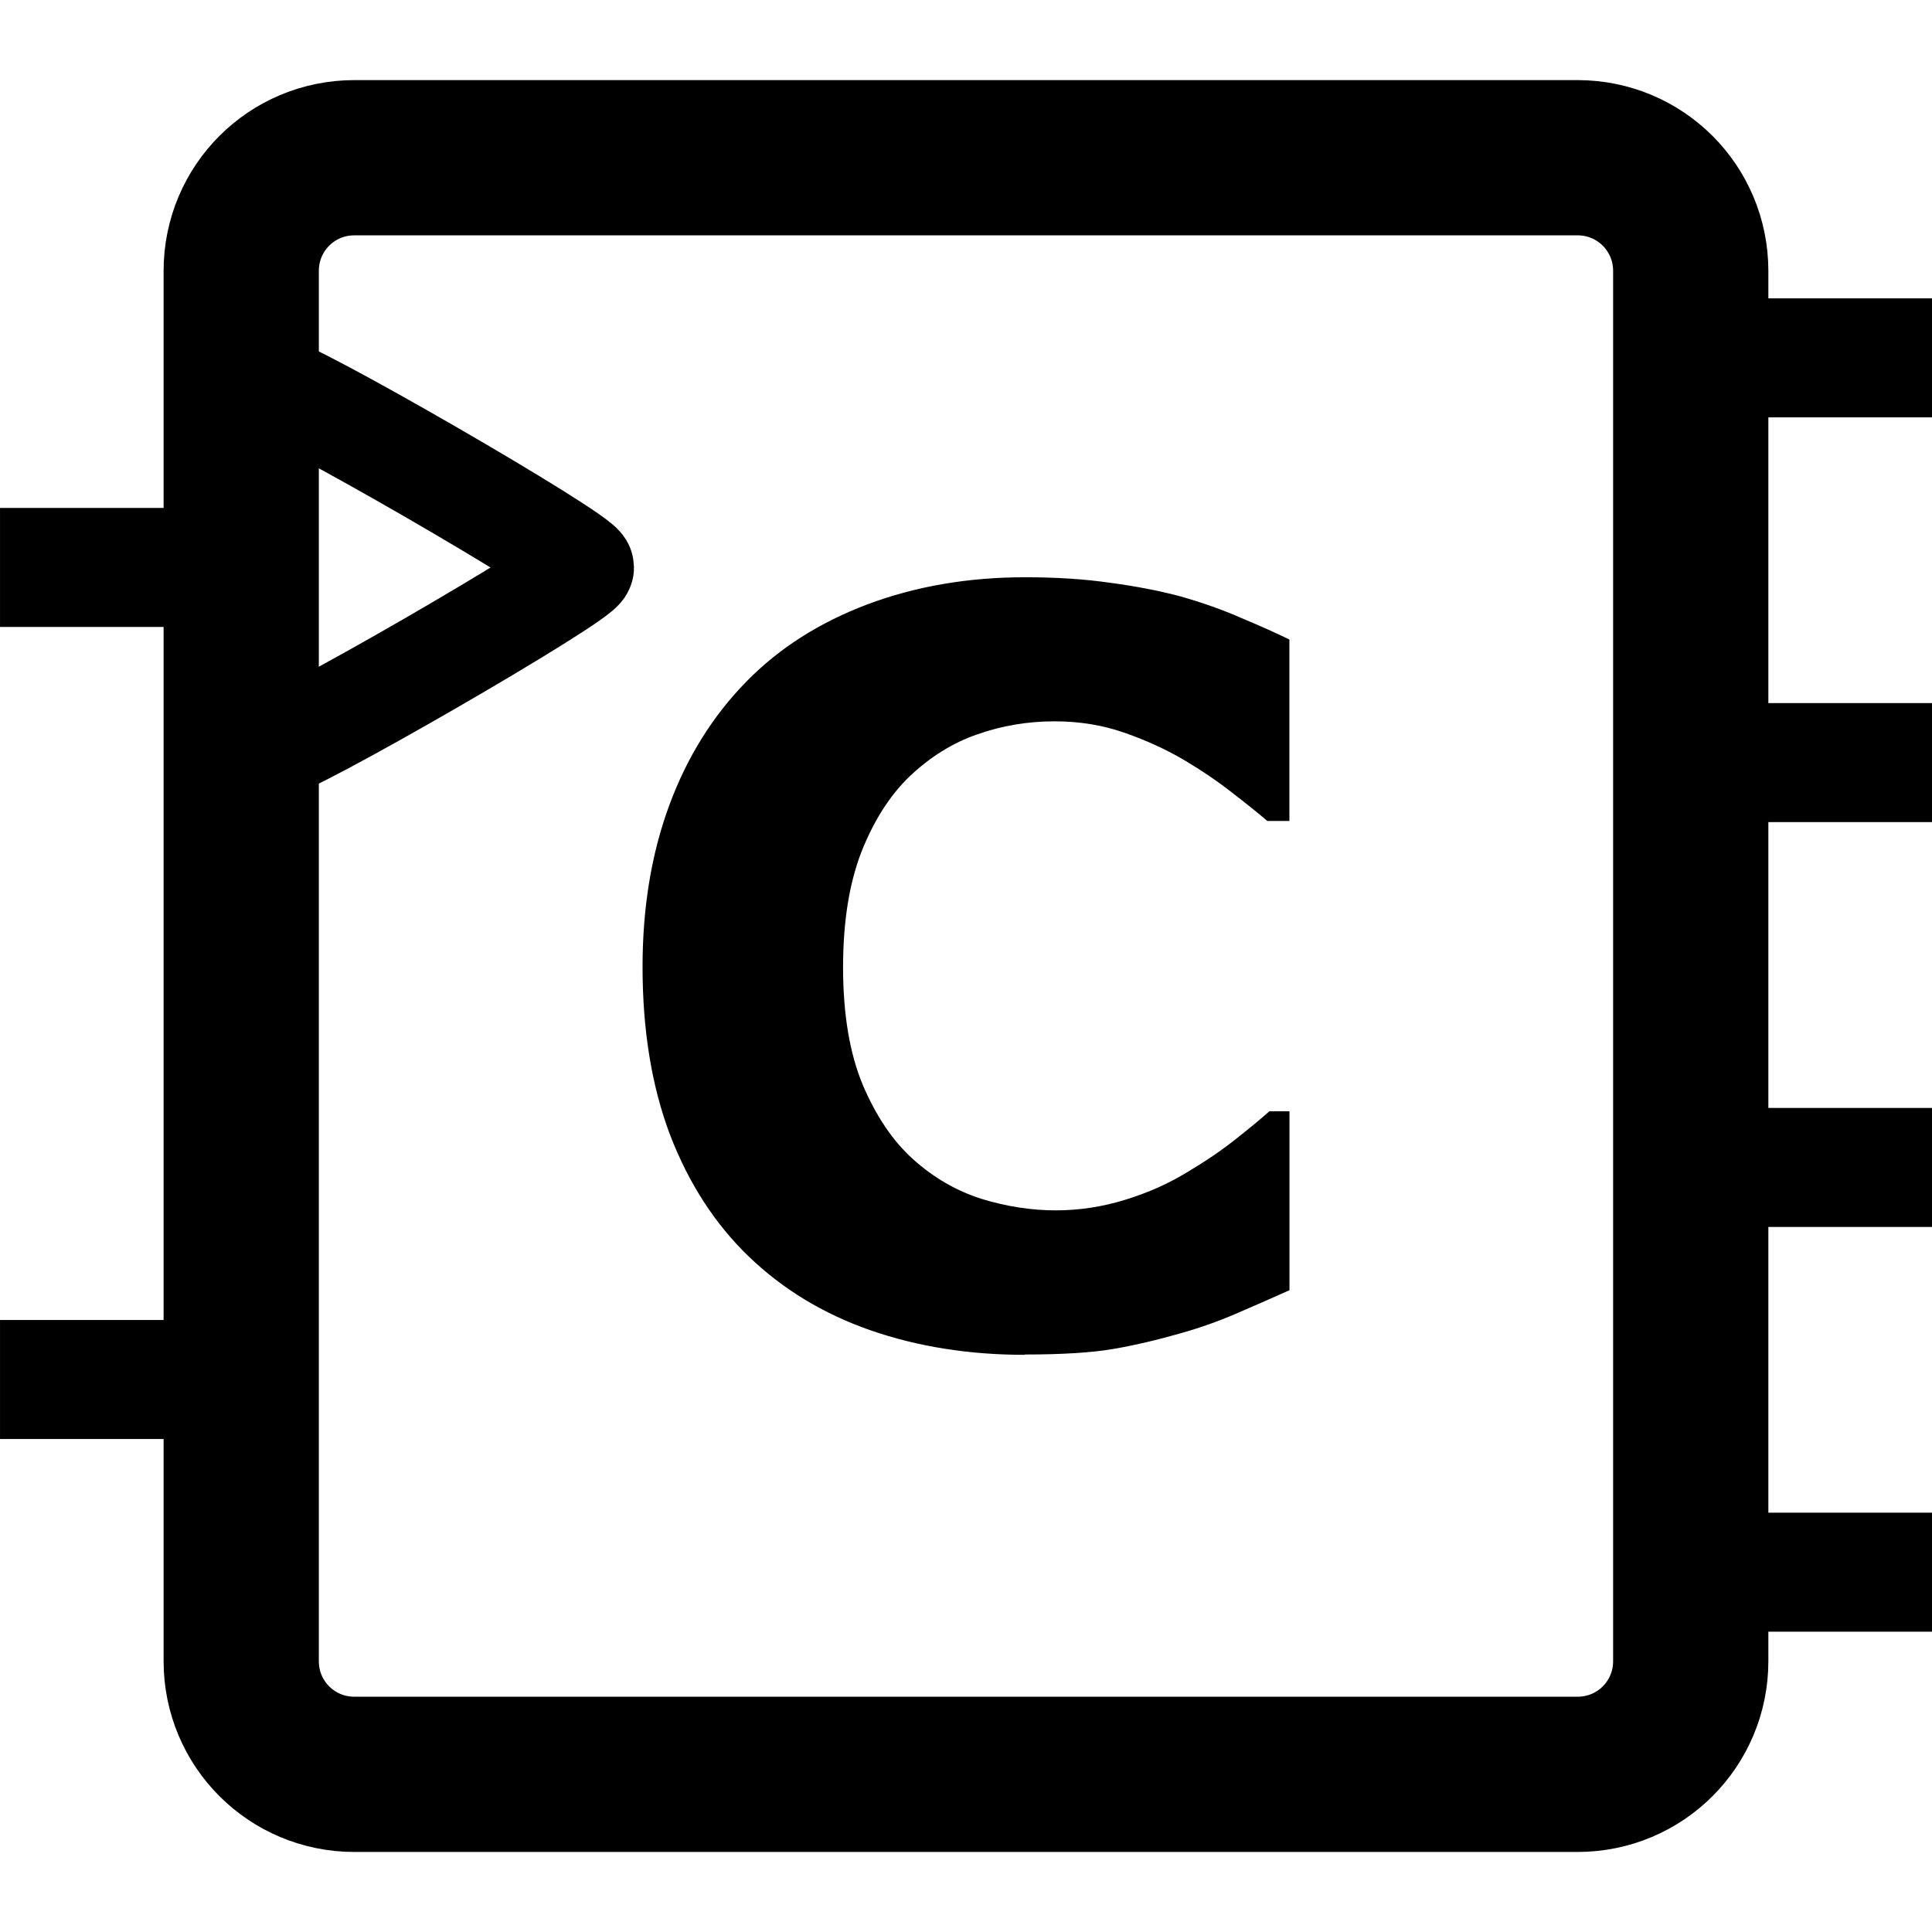
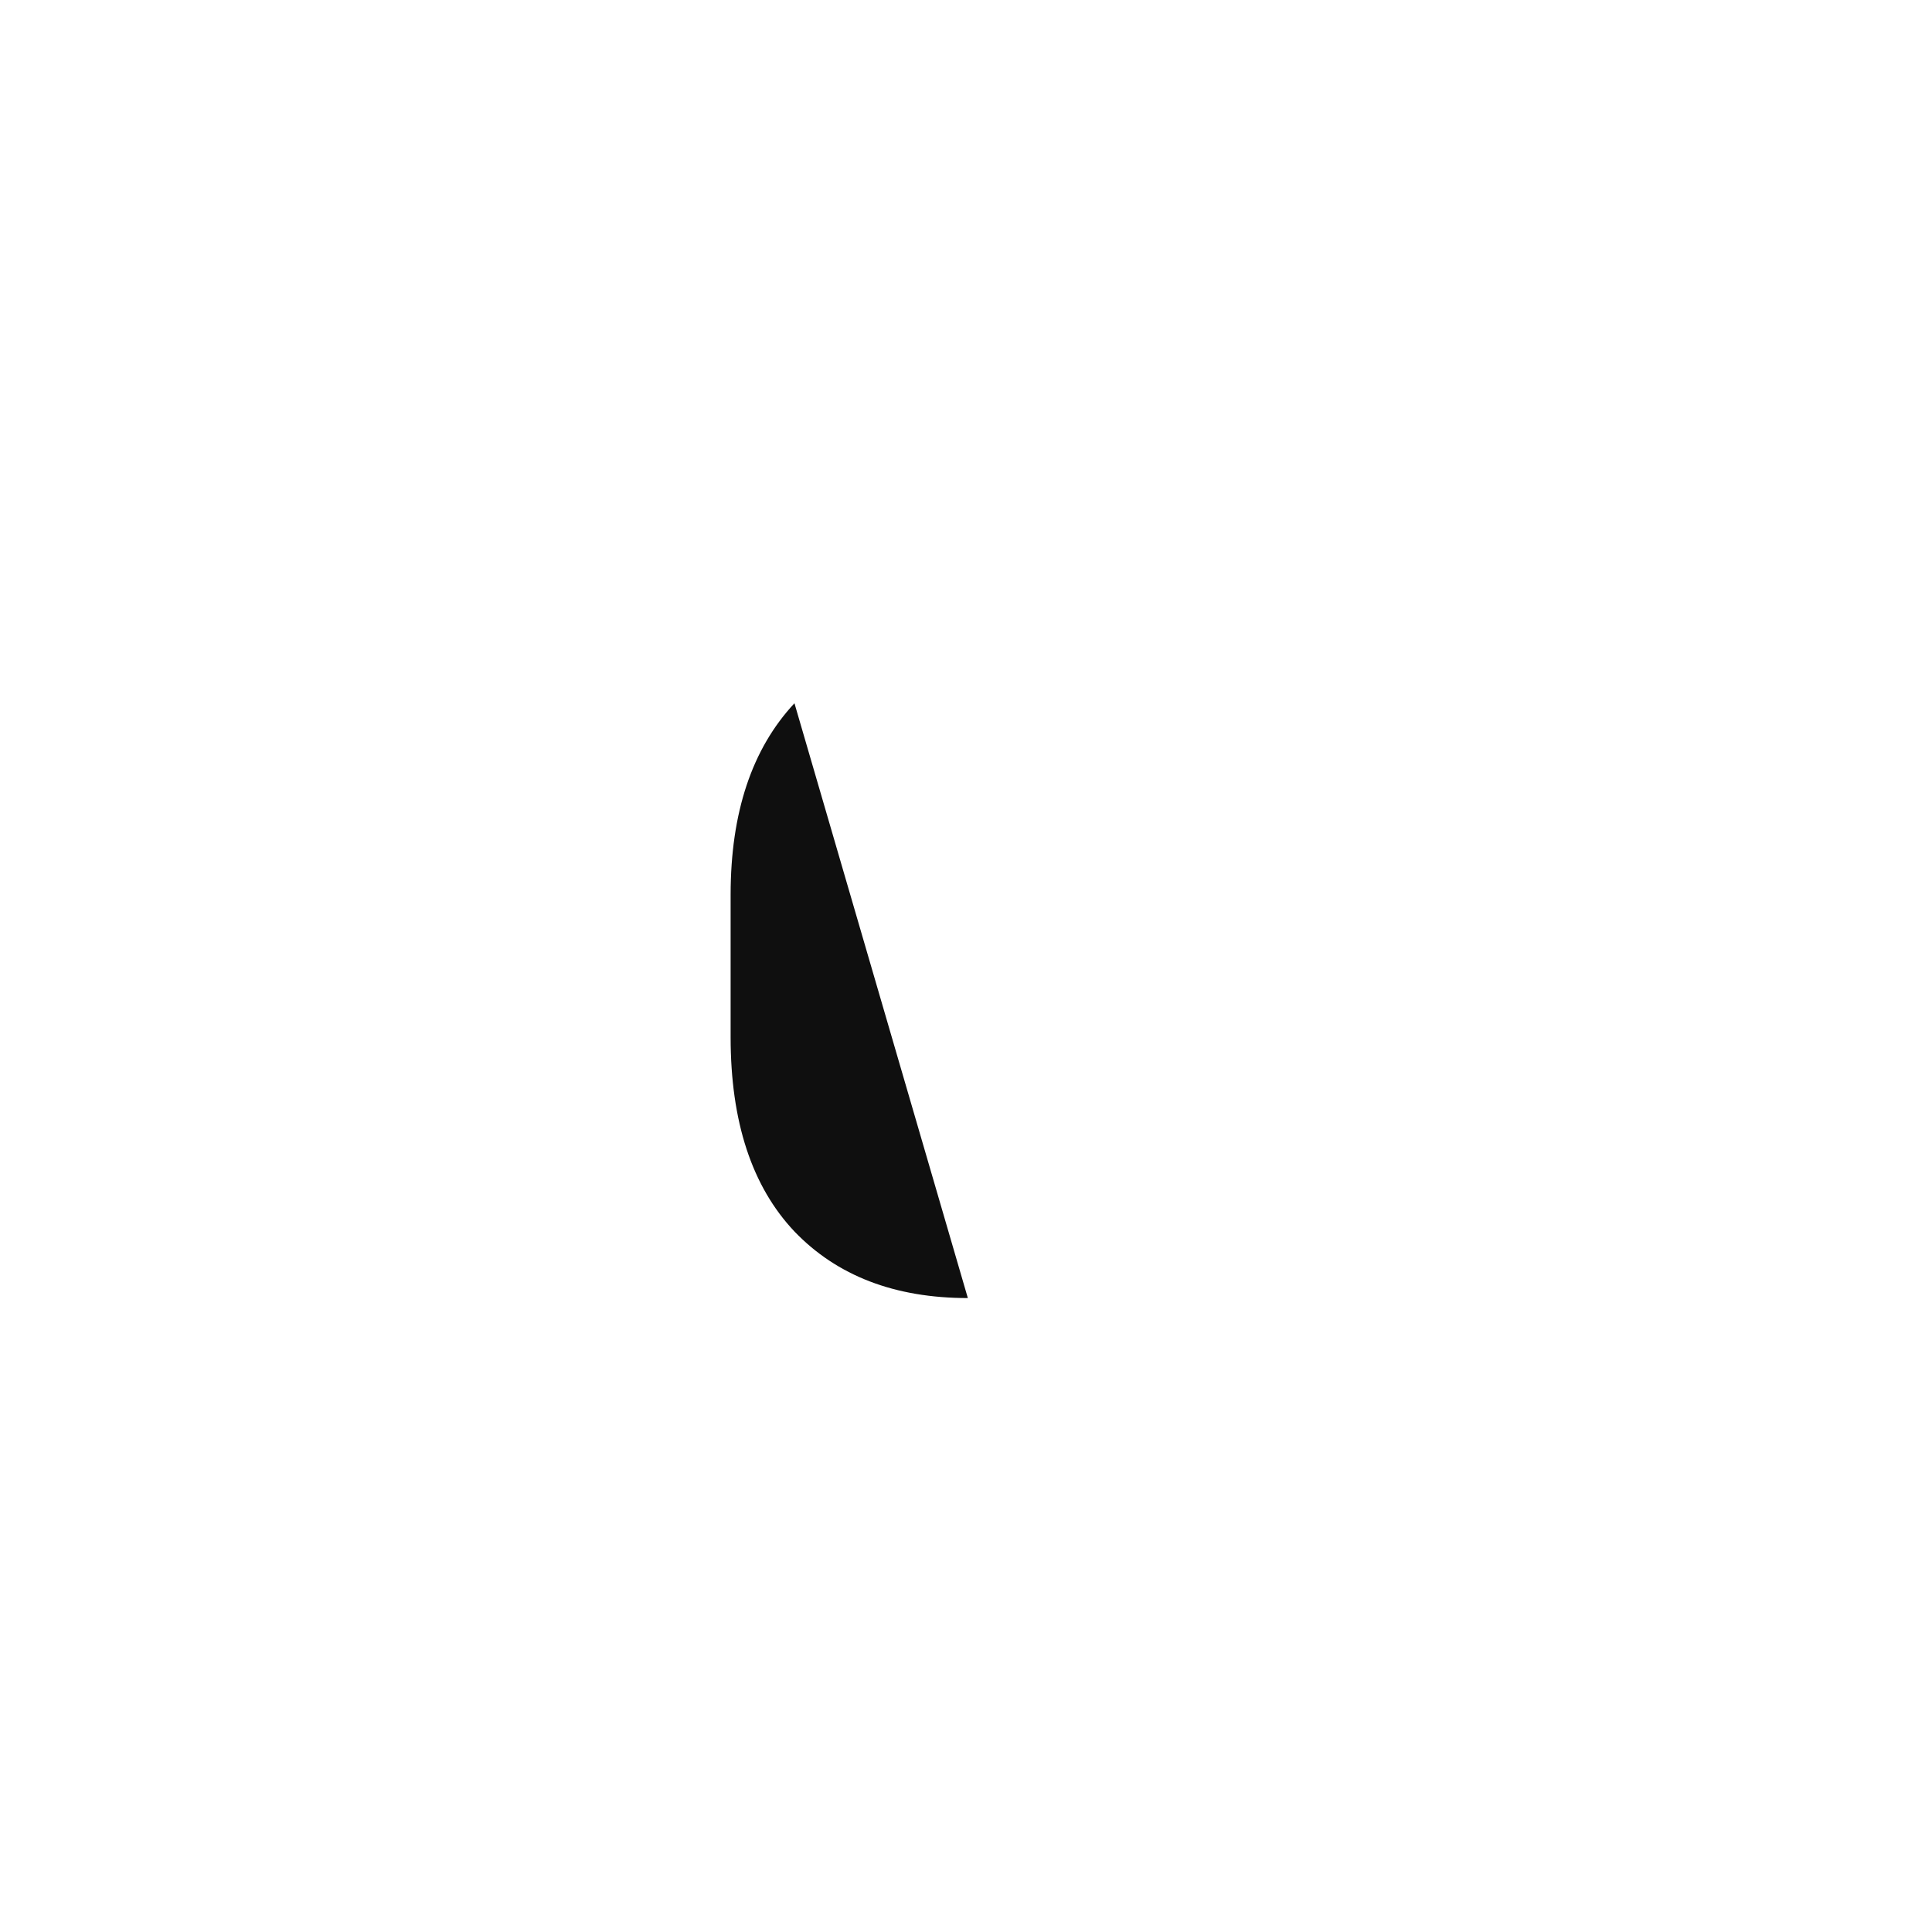
- <svg xmlns="http://www.w3.org/2000/svg" version="1.1" viewBox="0 0 28 28">
-   <g transform="translate(2.235637,1.2)">
-     <g transform="matrix(1.09375,0,0,1.09375,-144.5859,232.8187)" stroke-linejoin="round" stroke-width=".914">
-       <g fill="none" stroke="#000">
-         <path d="m130.149-206.441h3.196" stroke-width="1.577" />
-         <path d="m130.149-195.681h3.196" stroke-width="1.577" />
-         <path d="m134.845-211.87h16.207c0.831 0 1.5 0.669 1.5 1.5v18.421c0 0.831-0.669 1.5-1.5 1.5h-16.207c-0.831 0-1.5-0.669-1.5-1.5v-18.421c0-0.831 0.669-1.5 1.5-1.5z" stroke-width="2.057" />
-         <path d="m133.742-204.061c-0.124-0.071-0.124-4.688 0-4.759 0.124-0.071 4.122 2.237 4.122 2.38s-3.998 2.451-4.122 2.38z" stroke-width="1.371" />
-         <g stroke-width="1.577">
-           <path d="m152.553-209.218h3.196" />
-           <path d="m152.553-198.491h3.196" />
-           <path d="m152.553-203.855h3.196" />
-           <path d="m152.553-193.128h3.196" />
-         </g>
-       </g>
-       <path d="m143.725-196.008q-1.106 0-2.045-0.326-0.932-0.326-1.605-0.972-0.673-0.646-1.046-1.612-0.366-0.966-0.366-2.231 0-1.179 0.353-2.138t1.026-1.645q0.646-0.659 1.598-1.019 0.959-0.36 2.091-0.36 0.626 0 1.126 0.073 0.506 0.067 0.932 0.18 0.446 0.127 0.806 0.286 0.366 0.153 0.639 0.286v2.404h-0.293q-0.186-0.16-0.473-0.38-0.28-0.22-0.639-0.433-0.366-0.213-0.793-0.36-0.426-0.147-0.912-0.147-0.539 0-1.026 0.173-0.486 0.167-0.899 0.559-0.393 0.38-0.639 1.006-0.24 0.626-0.24 1.519 0 0.932 0.26 1.558 0.266 0.626 0.666 0.986 0.406 0.366 0.906 0.526 0.5 0.153 0.986 0.153 0.466 0 0.919-0.14 0.46-0.14 0.846-0.38 0.326-0.193 0.606-0.413 0.28-0.22 0.46-0.38h0.266v2.371q-0.373 0.167-0.713 0.313-0.34 0.147-0.713 0.253-0.486 0.14-0.912 0.213-0.426 0.073-1.172 0.073z" stroke-width=".752" aria-label="C" />
-     </g>
-   </g>
+ <svg xmlns="http://www.w3.org/2000/svg" version="1.1" viewBox="0 0 24 24" xml:space="preserve">
+   <path d="m12.023 16.125q-1.36 0-2.154-0.827-0.793-0.839-0.793-2.414v-1.768q0-1.53 0.793-2.38 0x.794-0.861 2.154-0.861 1.416 0 2.153 0.793 0.748 0.793 0.748 2.153v0.204h-1.496v-0.204q0-0.374-0.125-0.736-0.124-0.374-0.43-0.612t-0.85-0.238q-0.499 0-0.828 0.249-0.317 0.238-0.476 0.646-0.147 0.397-0.147 0.873v1.994q0 0.771 0.329 1.27 0.328 0.498 1.122 0.498 0.578 0 0.884-0.226 0.306-0.227 0.408-0.59 0.113-0.362 0.113-0.77v-0.204h1.496v0.204q0 1.405-0.748 2.176-0.737 0.77-2.153 0.77m-8.63-7.058 1.922-2.37-1.922-2.091zm-0.227-5.044a0.625 0.625 0 0 0-0.398 0.582v4.461a0.625 0.625 0 0 0 1.111 0.395l1.922-2.371a0.625 0.625 0 0 0-0.025-0.816l-1.922-2.09a0.625 0.625 0 0 0-0.688-0.16zm0.852 2.186 0.473 0.514-0.473 0.582zm0.682-4.697c-0.865 0-1.472 0.433-1.951 0.922-0.479 0.489-0.887 1.072-0.887 1.918v1.359h-1.861v2.25h1.861v7.799h-1.861v2.25h1.861v1.639c0 0.846 0.408 1.428 0.887 1.916 0.479 0.488 1.086 0.922 1.951 0.922h14.602c0.865 0 1.472-0.434 1.951-0.922 0.479-0.488 0.889-1.07 0.889-1.916v-1.639h1.859v-2.25h-1.859v-1.1h1.859v-2.25h-1.859v-1.1h1.859v-2.25h-1.859v-1.1h1.859v-2.25h-1.859v-1.359c0-0.846-0.408-1.429-0.887-1.918-0.479-0.489-1.088-0.922-1.953-0.922zm0 2.25h14.602c-0.085 0 0.162 0.061 0.346 0.248 0.183 0.187 0.244 0.461 0.244 0.342v15.297c0-0.12-0.06 0.155-0.244 0.342-0.184 0.187-0.432 0.246-0.346 0.246h-14.602c0.086 0-0.162-0.059-0.346-0.246-0.183-0.187-0.242-0.462-0.242-0.342v-15.297c0 0.119 0.059-0.155 0.242-0.342 0.183-0.187 0.432-0.248 0.346-0.248z" fill="#000000f0" />
</svg>
